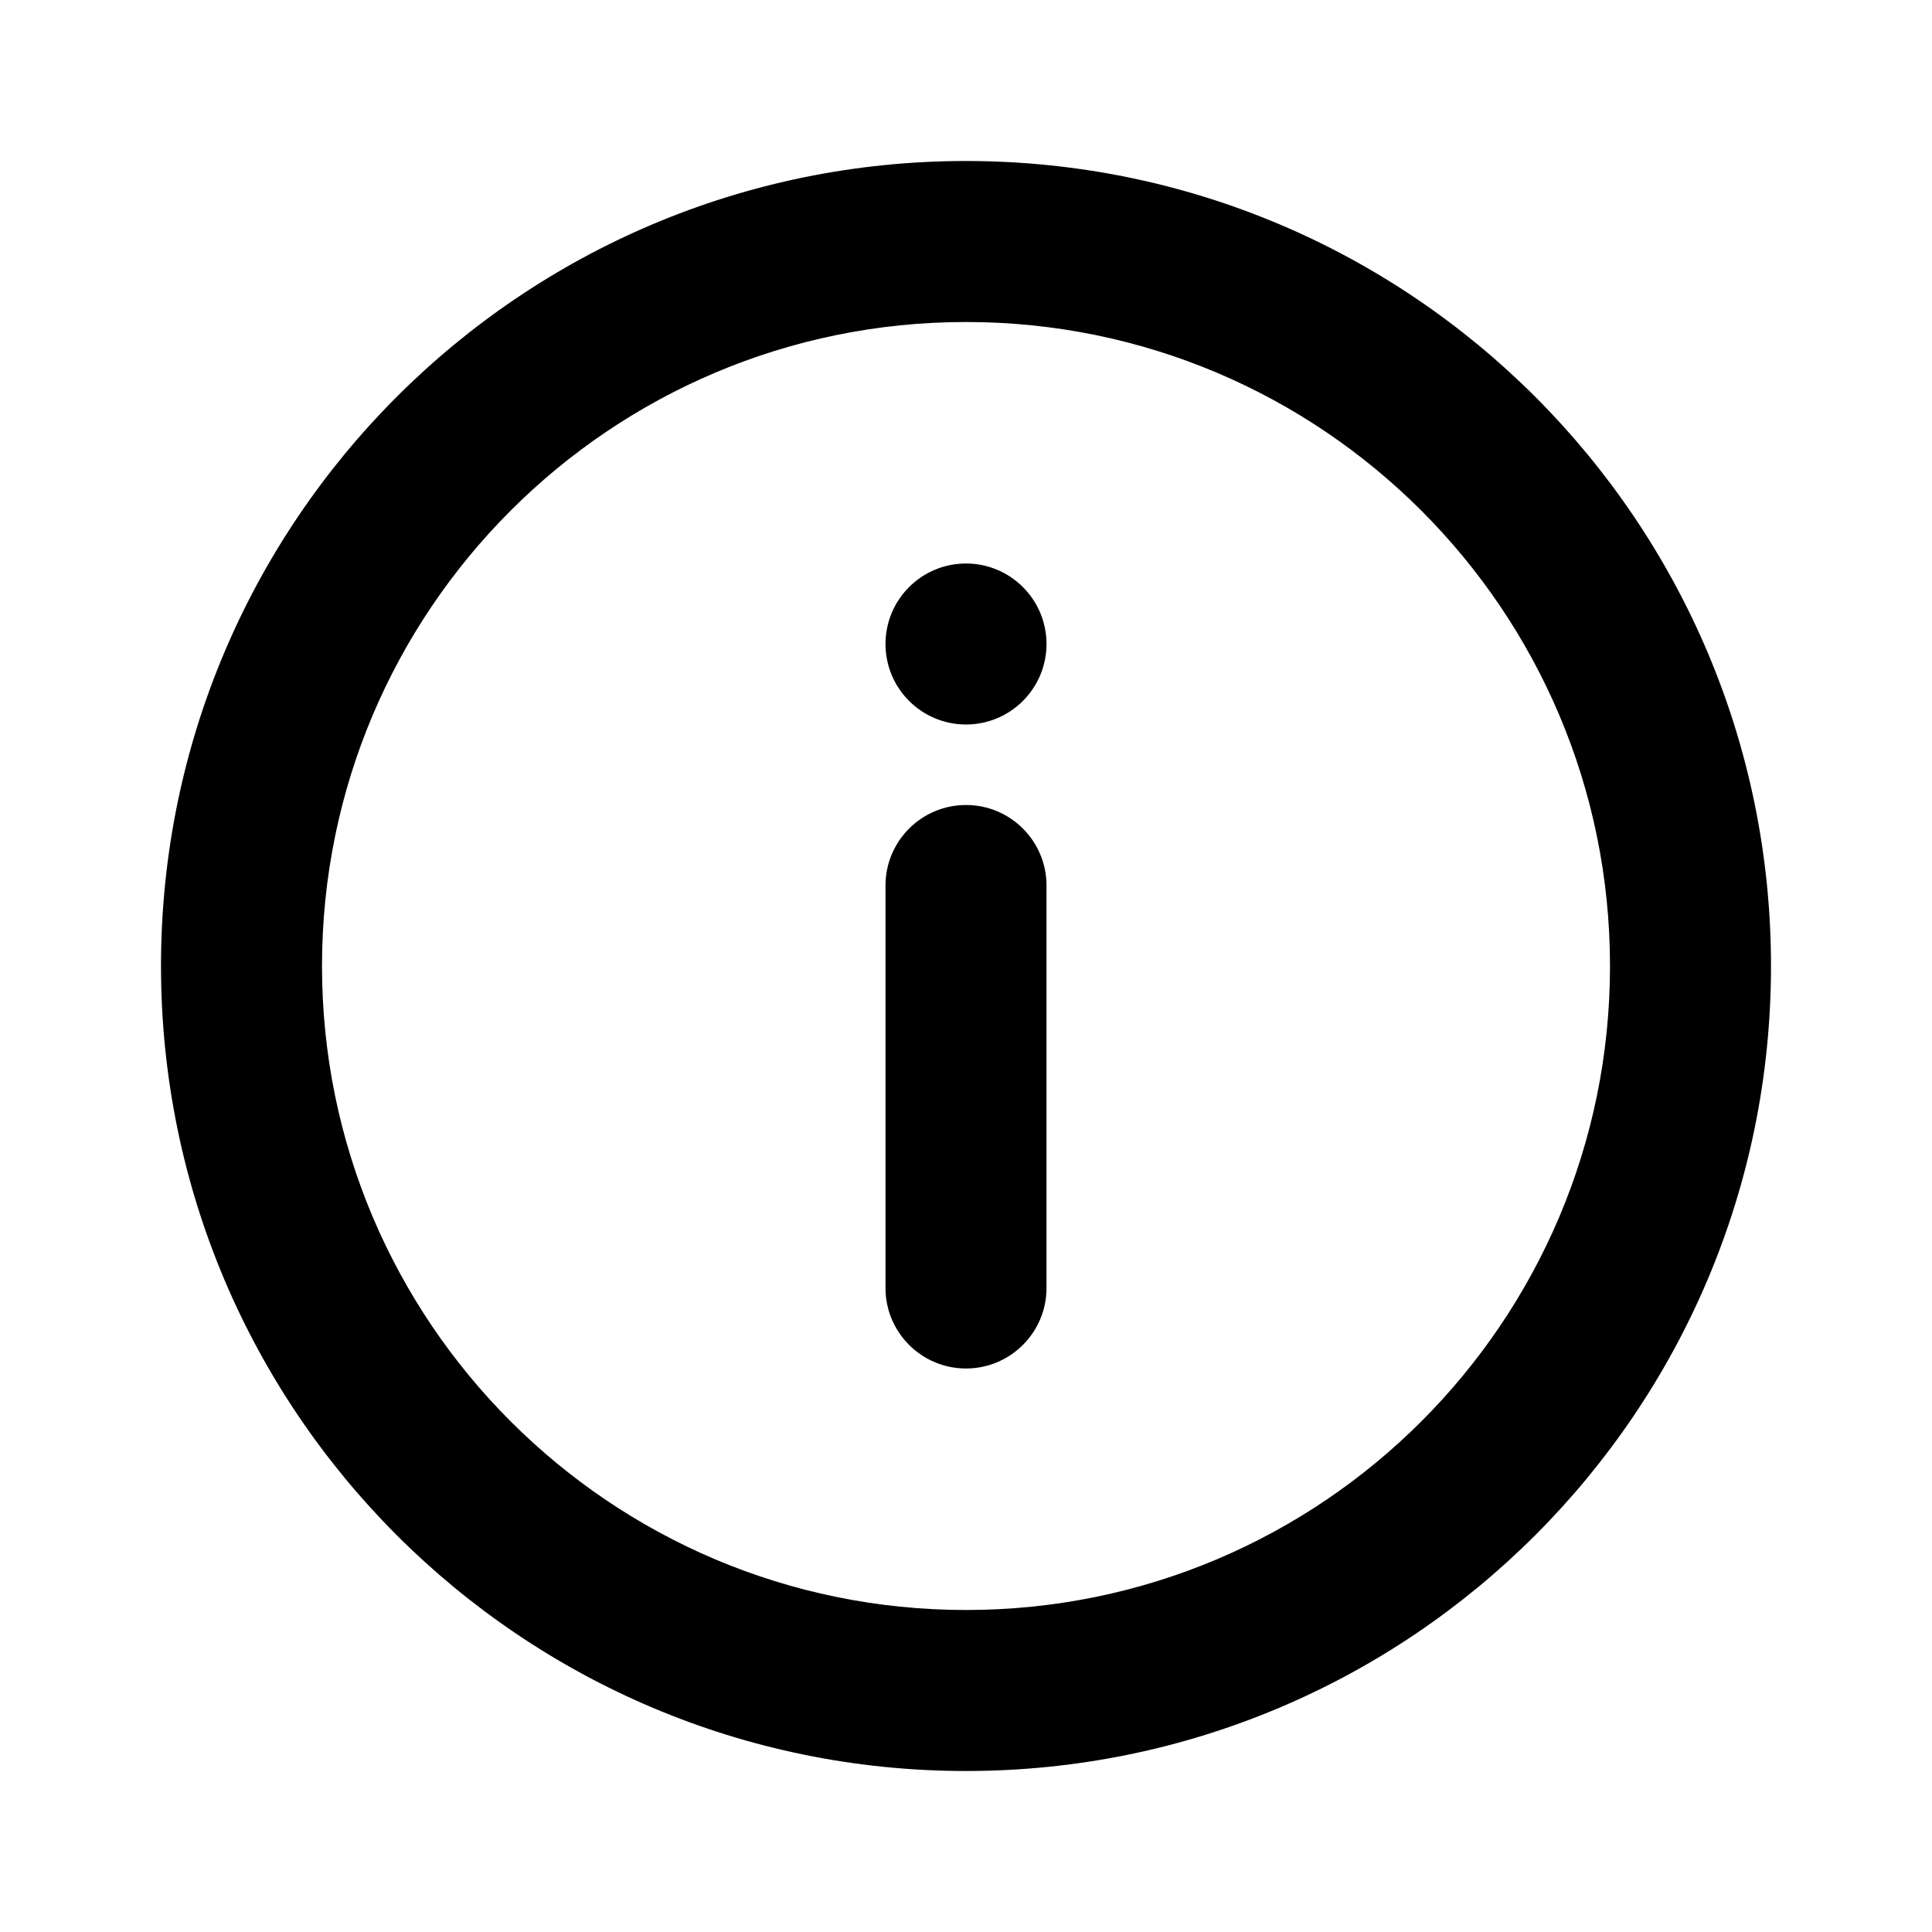
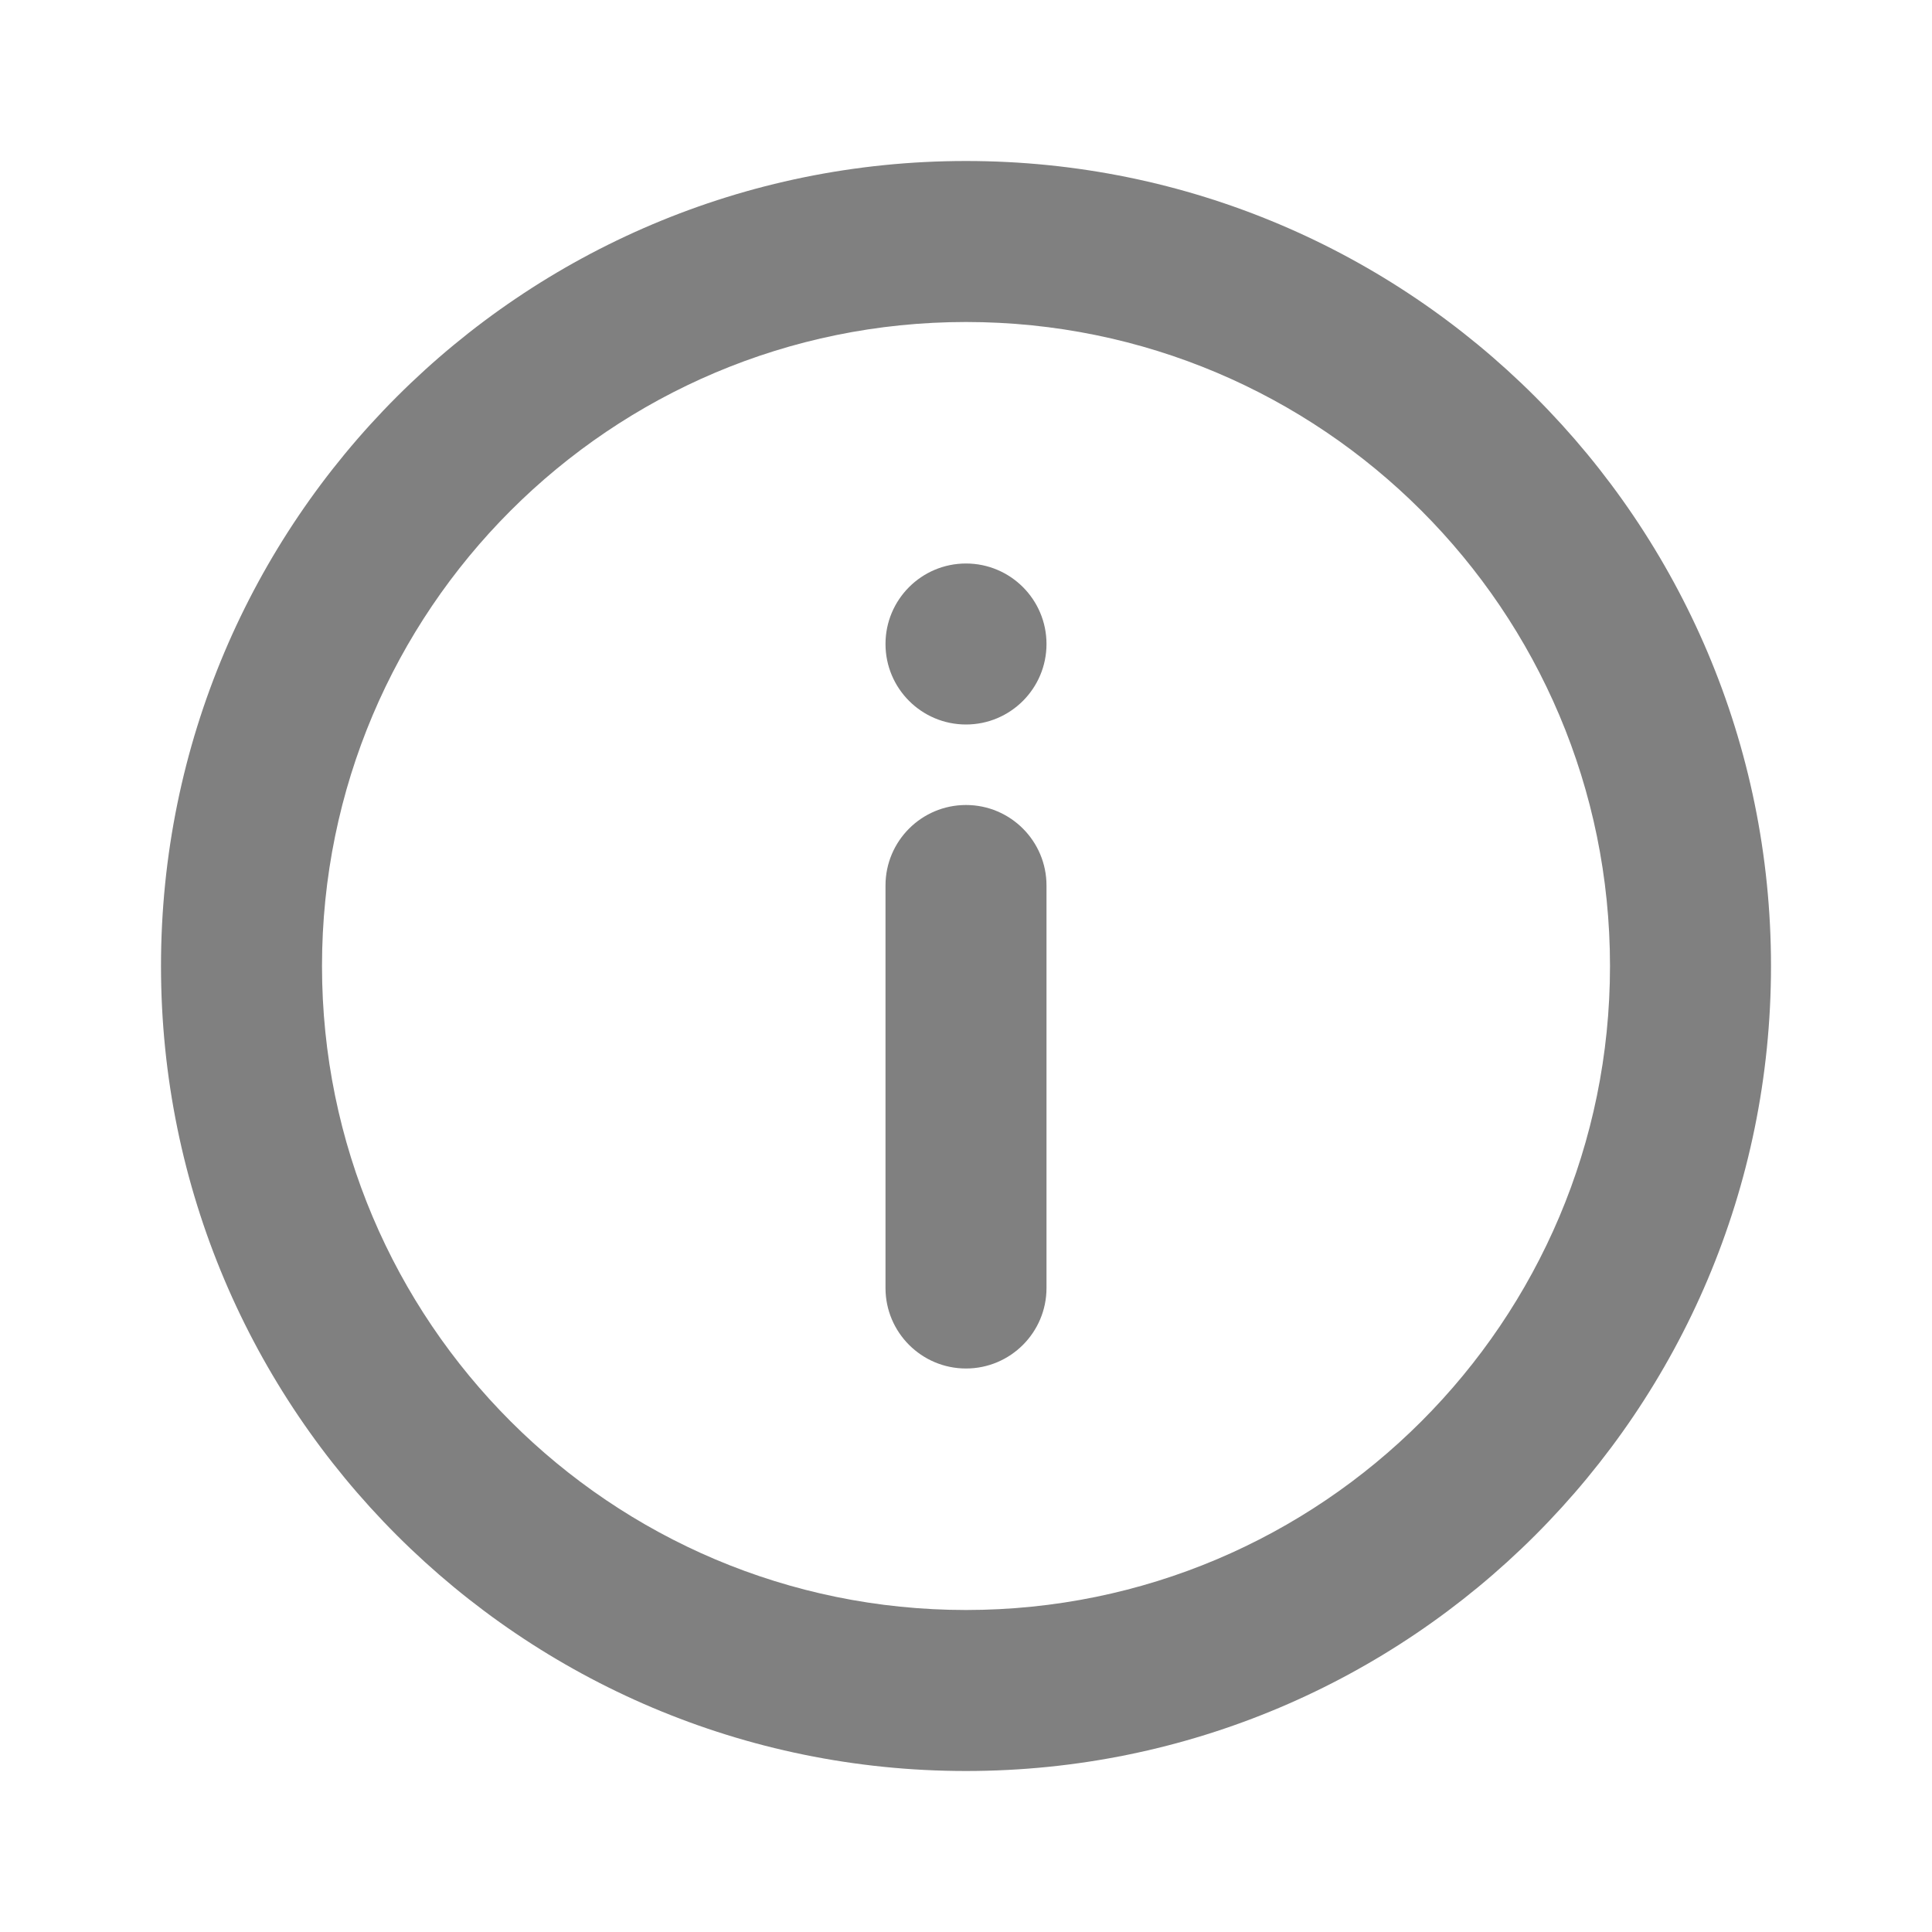
<svg xmlns="http://www.w3.org/2000/svg" version="1.1" x="0" y="0" width="24" height="24" viewBox="0, 0, 24, 24">
  <g id="Capa_1">
-     <path d="M12,2 C6.477,2 2,6.477 2,12 C2,17.523 6.477,22 12,22 C17.523,22 22,17.523 22,12 C22,6.477 17.523,2 12,2 z M12,20 C7.582,20 4,16.418 4,12 C4,7.582 7.582,4 12,4 C16.418,4 20,7.582 20,12 C20,16.418 16.418,20 12,20 z" fill="#000000" />
-     <path d="M13,8 C13,8.552 12.552,9 12,9 C11.448,9 11,8.552 11,8 C11,7.448 11.448,7 12,7 C12.552,7 13,7.448 13,8 z" fill="#000000" />
-     <path d="M12,10 C11.448,10 11,10.448 11,11 L11,16 C11,16.552 11.448,17 12,17 C12.552,17 13,16.552 13,16 L13,11 C13,10.448 12.552,10 12,10 z" fill="#000000" />
+     <path d="M12,2 C6.477,2 2,6.477 2,12 C2,17.523 6.477,22 12,22 C17.523,22 22,17.523 22,12 C22,6.477 17.523,2 12,2 z M12,20 C7.582,20 4,16.418 4,12 C4,7.582 7.582,4 12,4 C16.418,4 20,7.582 20,12 C20,16.418 16.418,20 12,20 z" fill="grey" />
+     <path d="M13,8 C13,8.552 12.552,9 12,9 C11.448,9 11,8.552 11,8 C11,7.448 11.448,7 12,7 C12.552,7 13,7.448 13,8 z" fill="grey" />
+     <path d="M12,10 C11.448,10 11,10.448 11,11 L11,16 C11,16.552 11.448,17 12,17 C12.552,17 13,16.552 13,16 L13,11 C13,10.448 12.552,10 12,10 z" fill="grey" />
  </g>
</svg>
